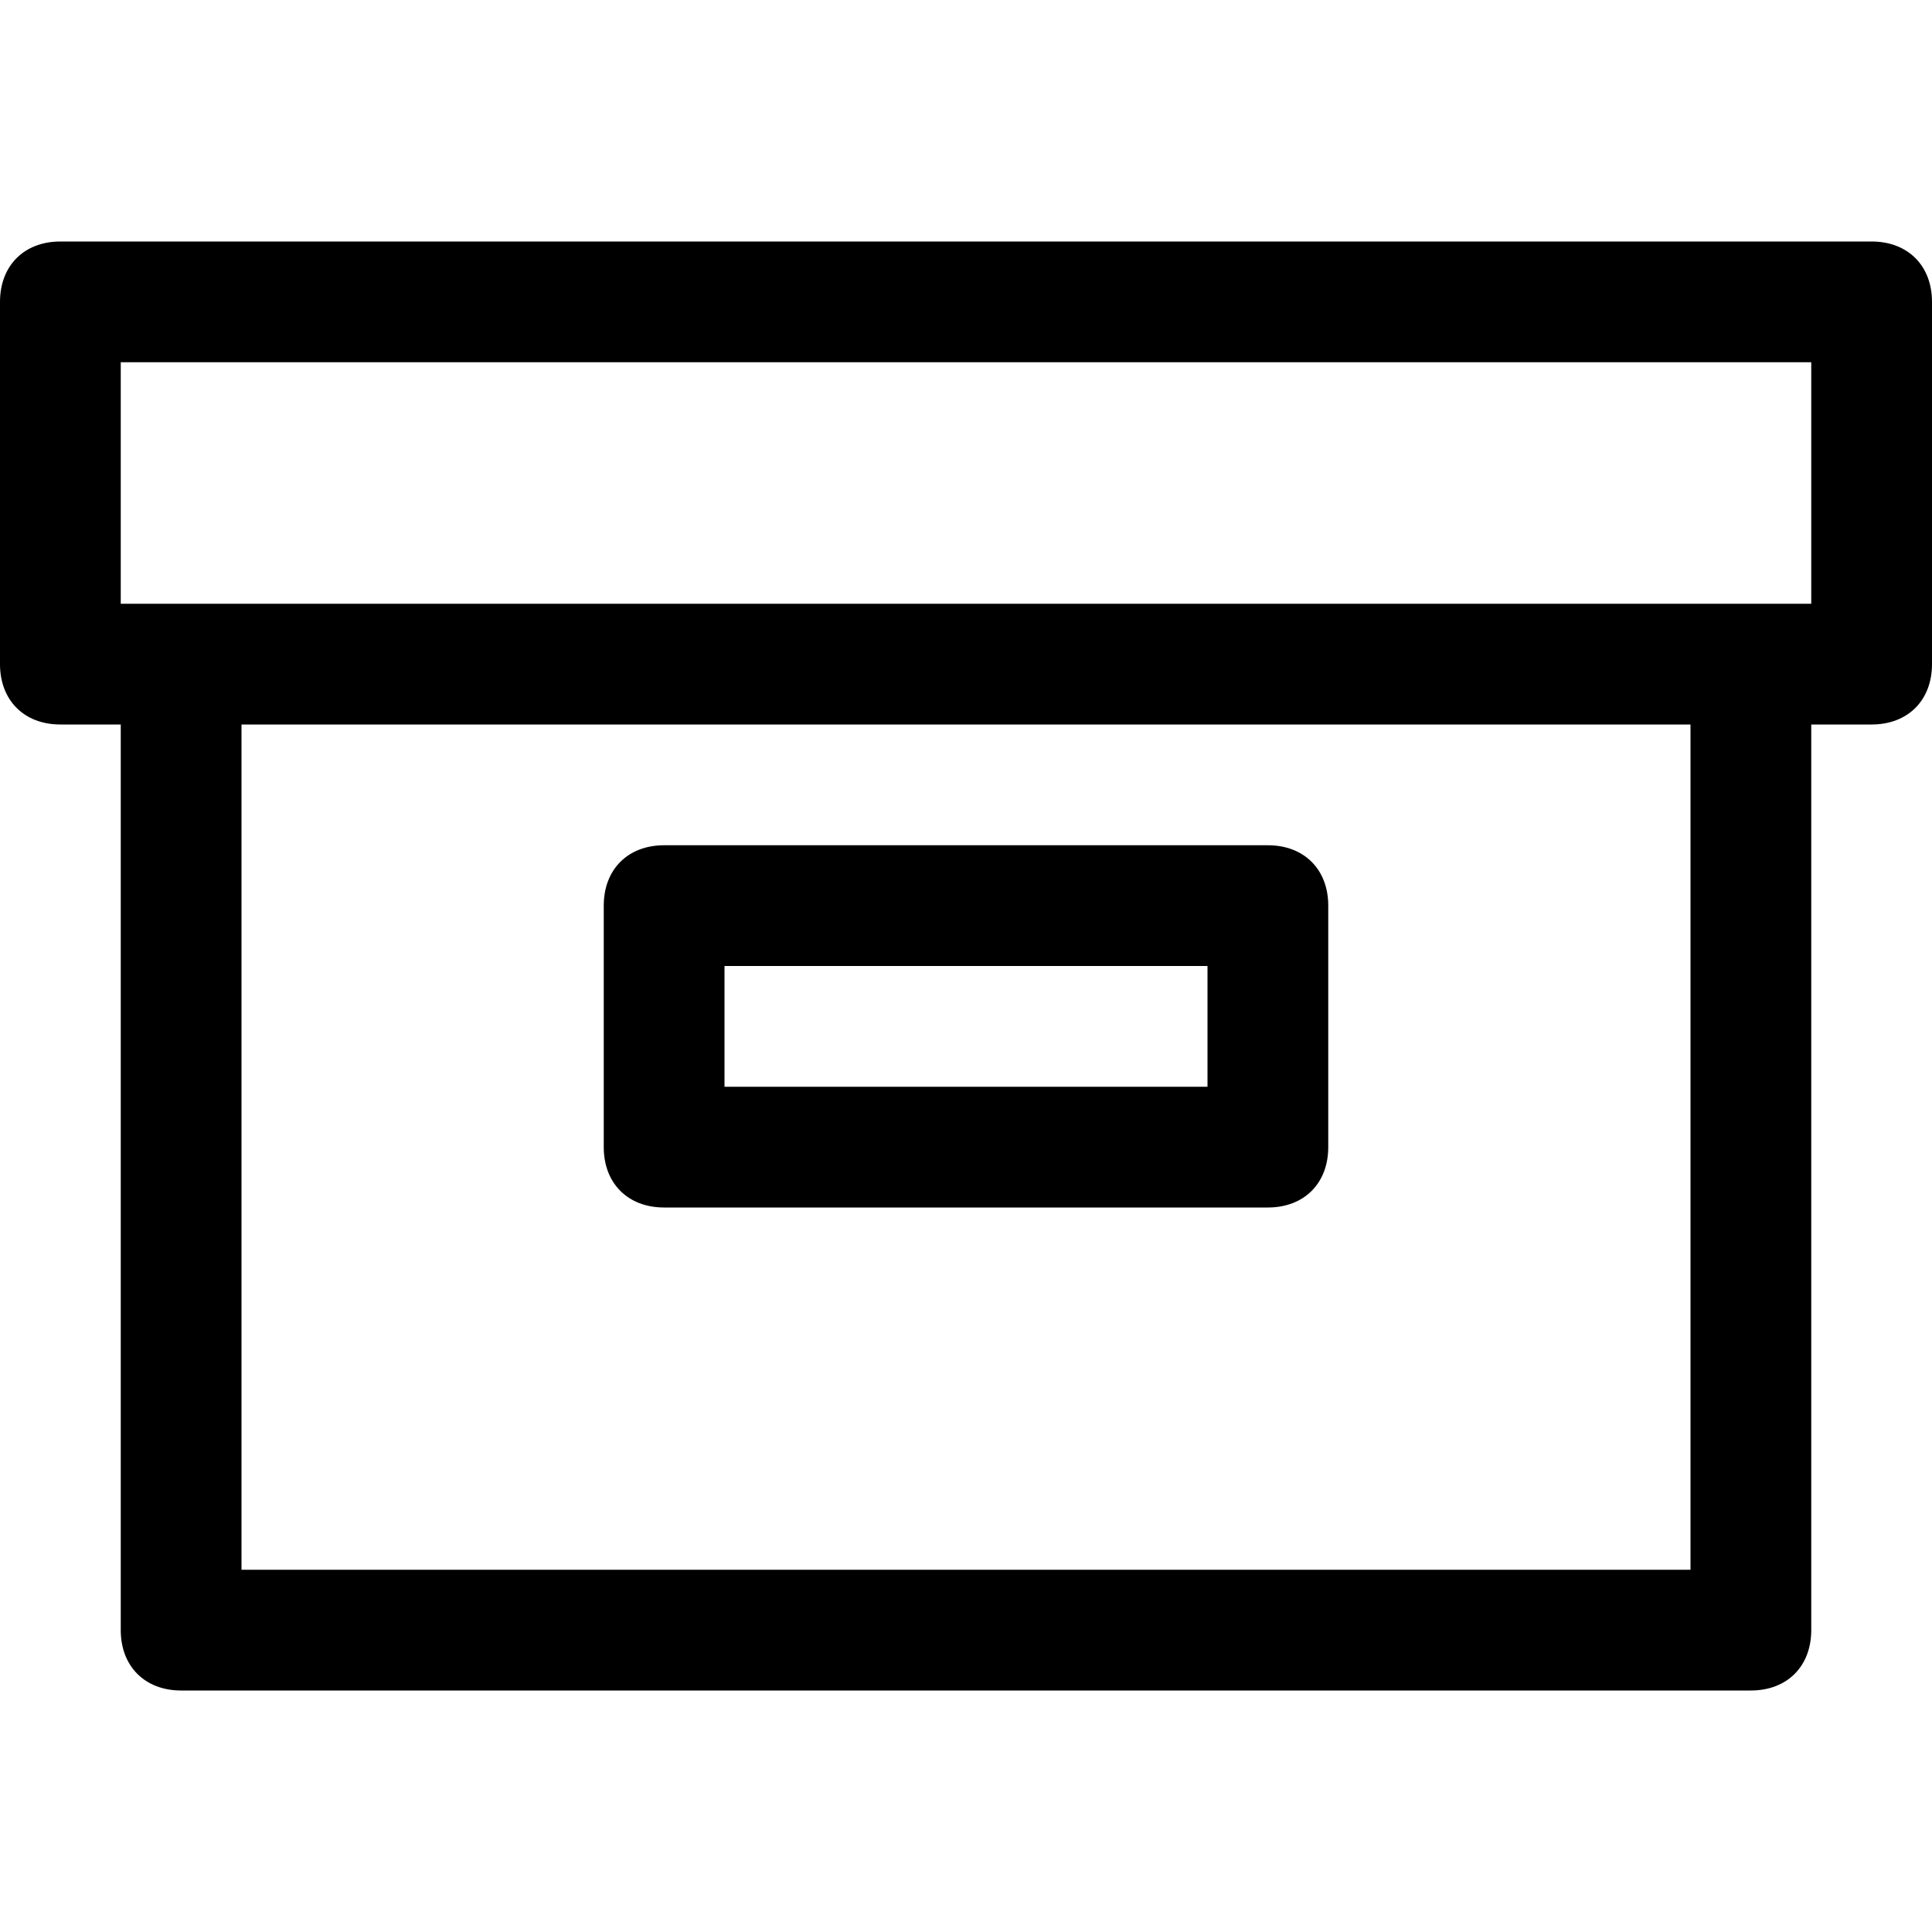
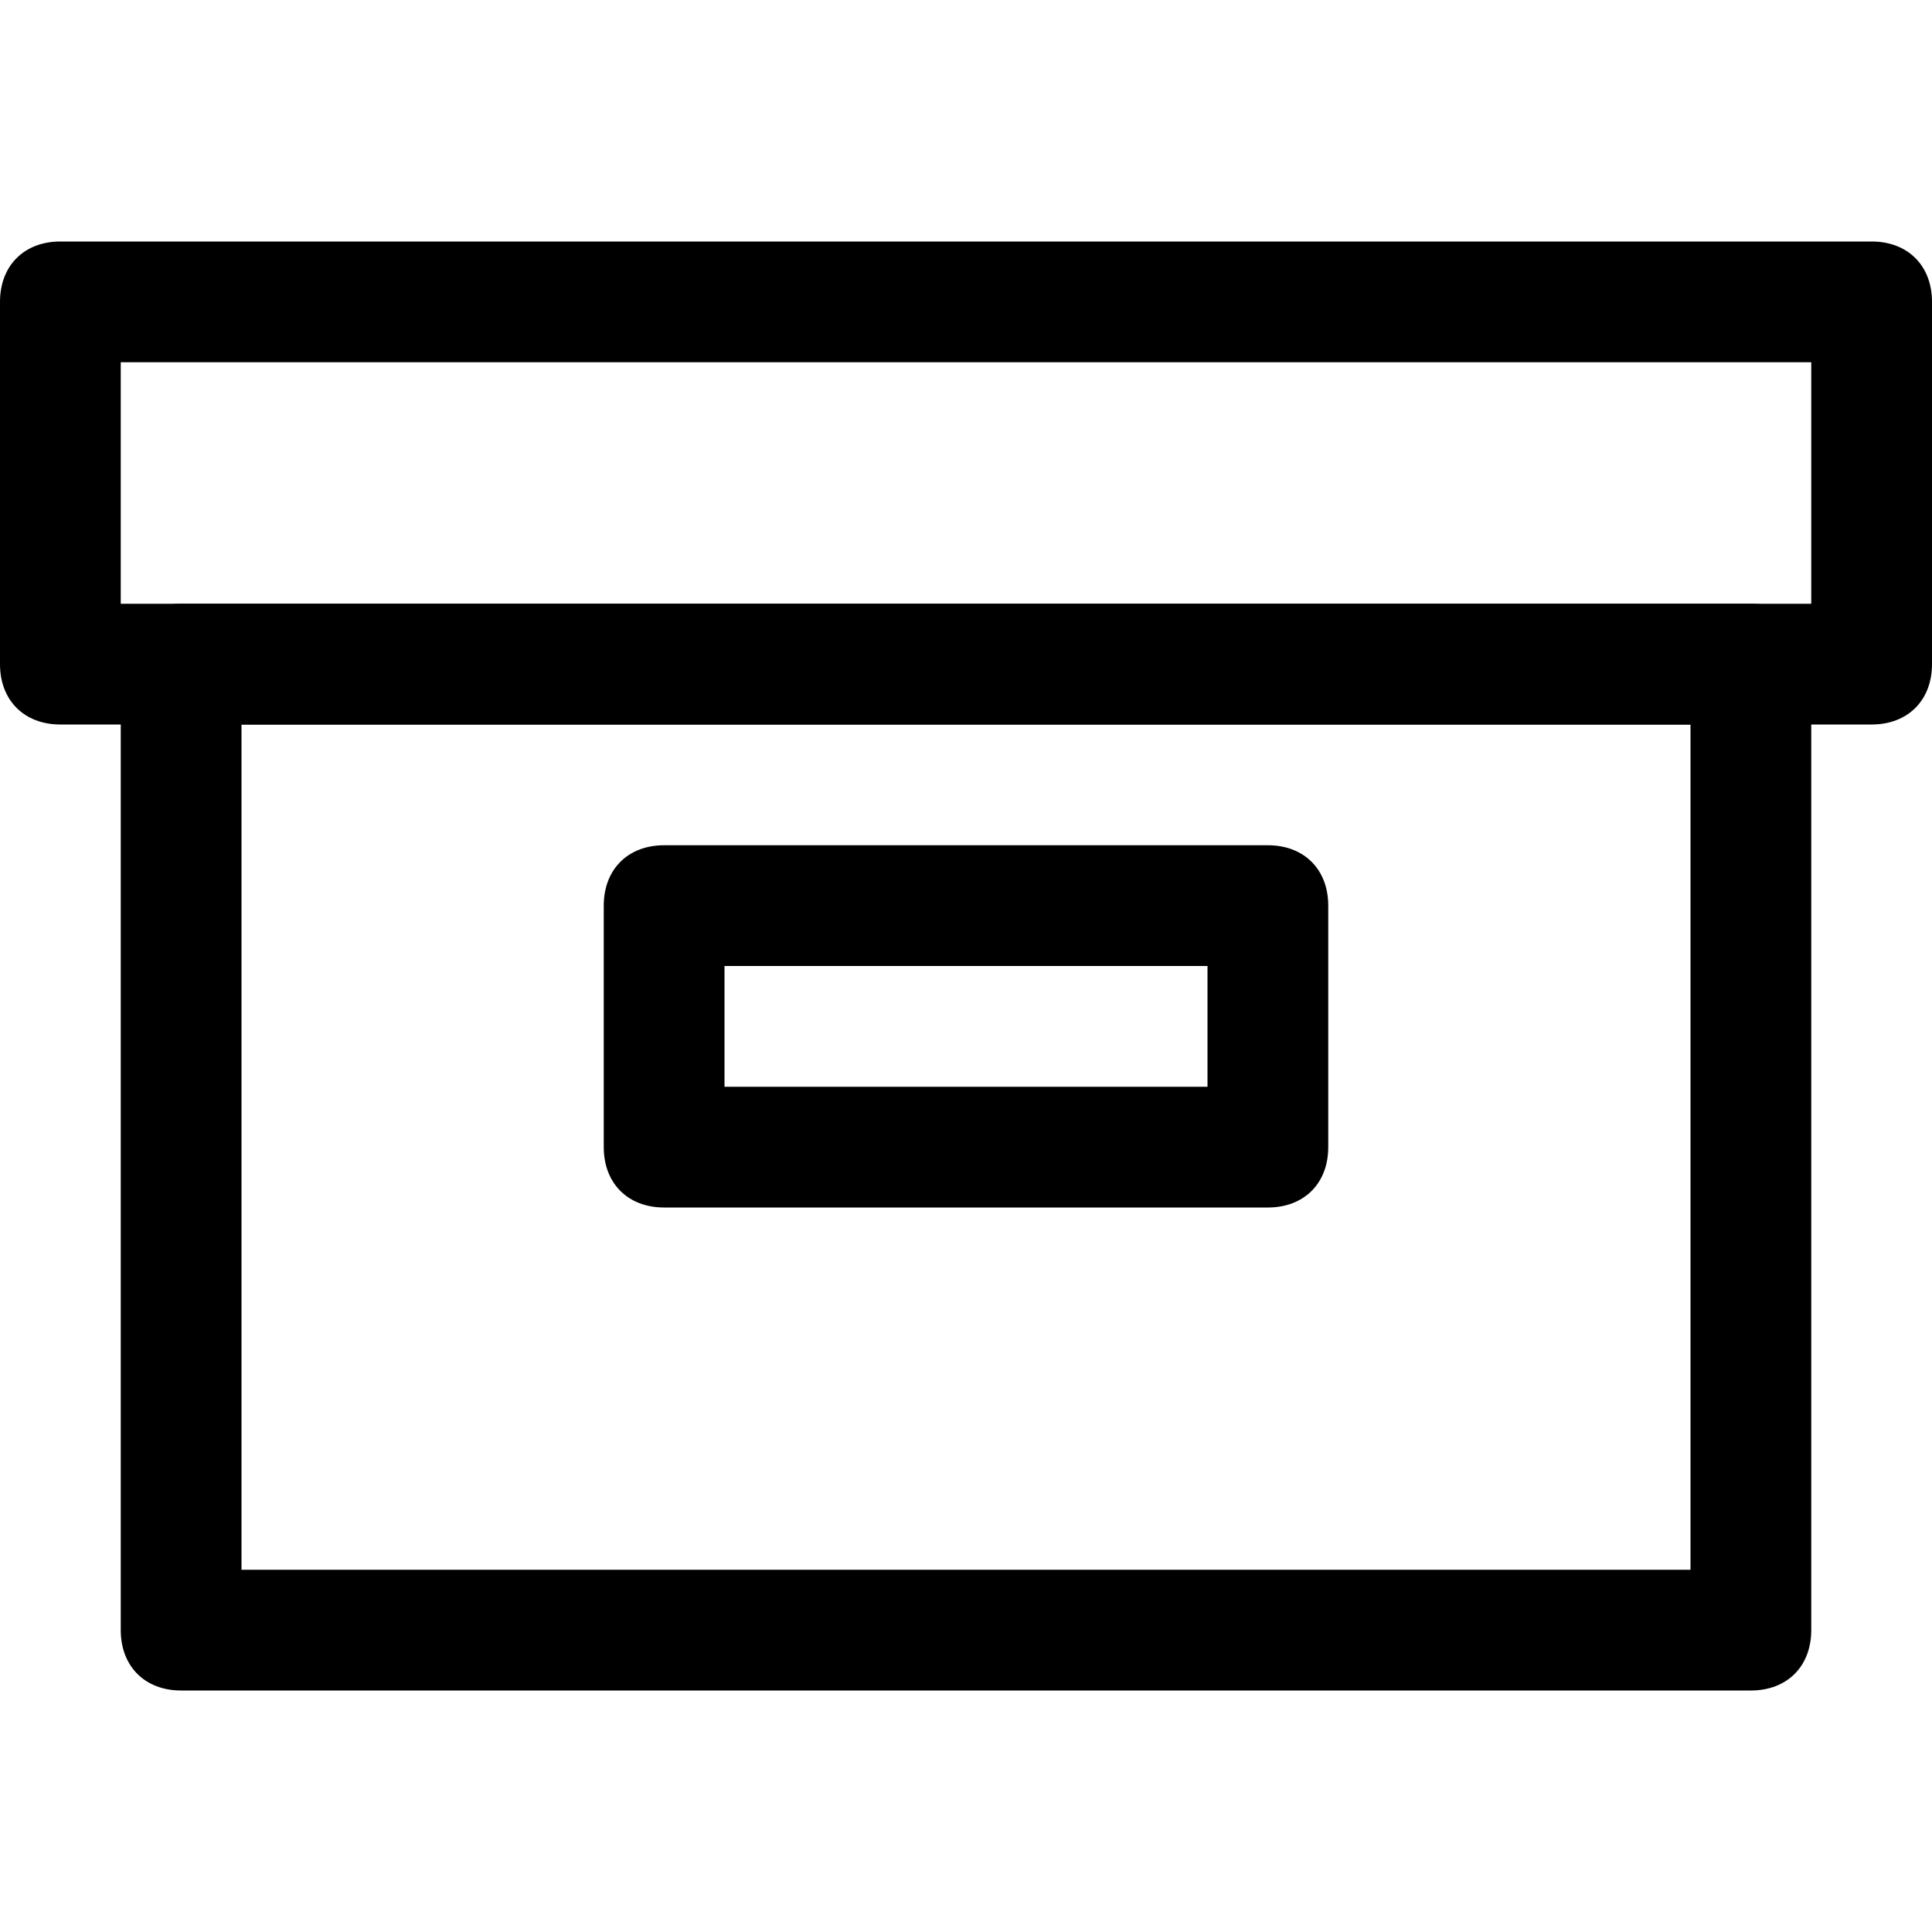
<svg xmlns="http://www.w3.org/2000/svg" version="1.1" baseProfile="tiny" id="Layer_1" x="0px" y="0px" viewBox="0 0 16 16" xml:space="preserve">
-   <g>
-     <path d="M15.5,2h-15C0.2,2,0,2.2,0,2.5v3C0,5.8,0.2,6,0.5,6H1v7.5C1,13.8,1.2,14,1.5,14h13c0.3,0,0.5-0.2,0.5-0.5V6h0.5   C15.8,6,16,5.8,16,5.5v-3C16,2.2,15.8,2,15.5,2z M14,13H2V6h12V13z M15,5h-0.5h-13H1V3h14V5z" />
-     <path d="M5.5,10h5c0.3,0,0.5-0.2,0.5-0.5v-2C11,7.2,10.8,7,10.5,7h-5C5.2,7,5,7.2,5,7.5v2C5,9.8,5.2,10,5.5,10z M6,8h4v1H6V8z" />
-   </g>
+   <path d="M15.5,6h-15C0.2,6,0,5.8,0,5.5v-3C0,2.2,0.2,2,0.5,2h15C15.8,2,16,2.2,16,2.5v3C16,5.8,15.8,6,15.5,6z M1,5h14V3H1V5z" />
+   <path d="M14.5,14h-13C1.2,14,1,13.8,1,13.5v-8C1,5.2,1.2,5,1.5,5h13C14.8,5,15,5.2,15,5.5v8C15,13.8,14.8,14,14.5,14z M2,13h12V6H2  V13z" />
+   <path d="M10.5,10h-5C5.2,10,5,9.8,5,9.5v-2C5,7.2,5.2,7,5.5,7h5C10.8,7,11,7.2,11,7.5v2C11,9.8,10.8,10,10.5,10z M6,9h4V8H6V9z" />
</svg>
